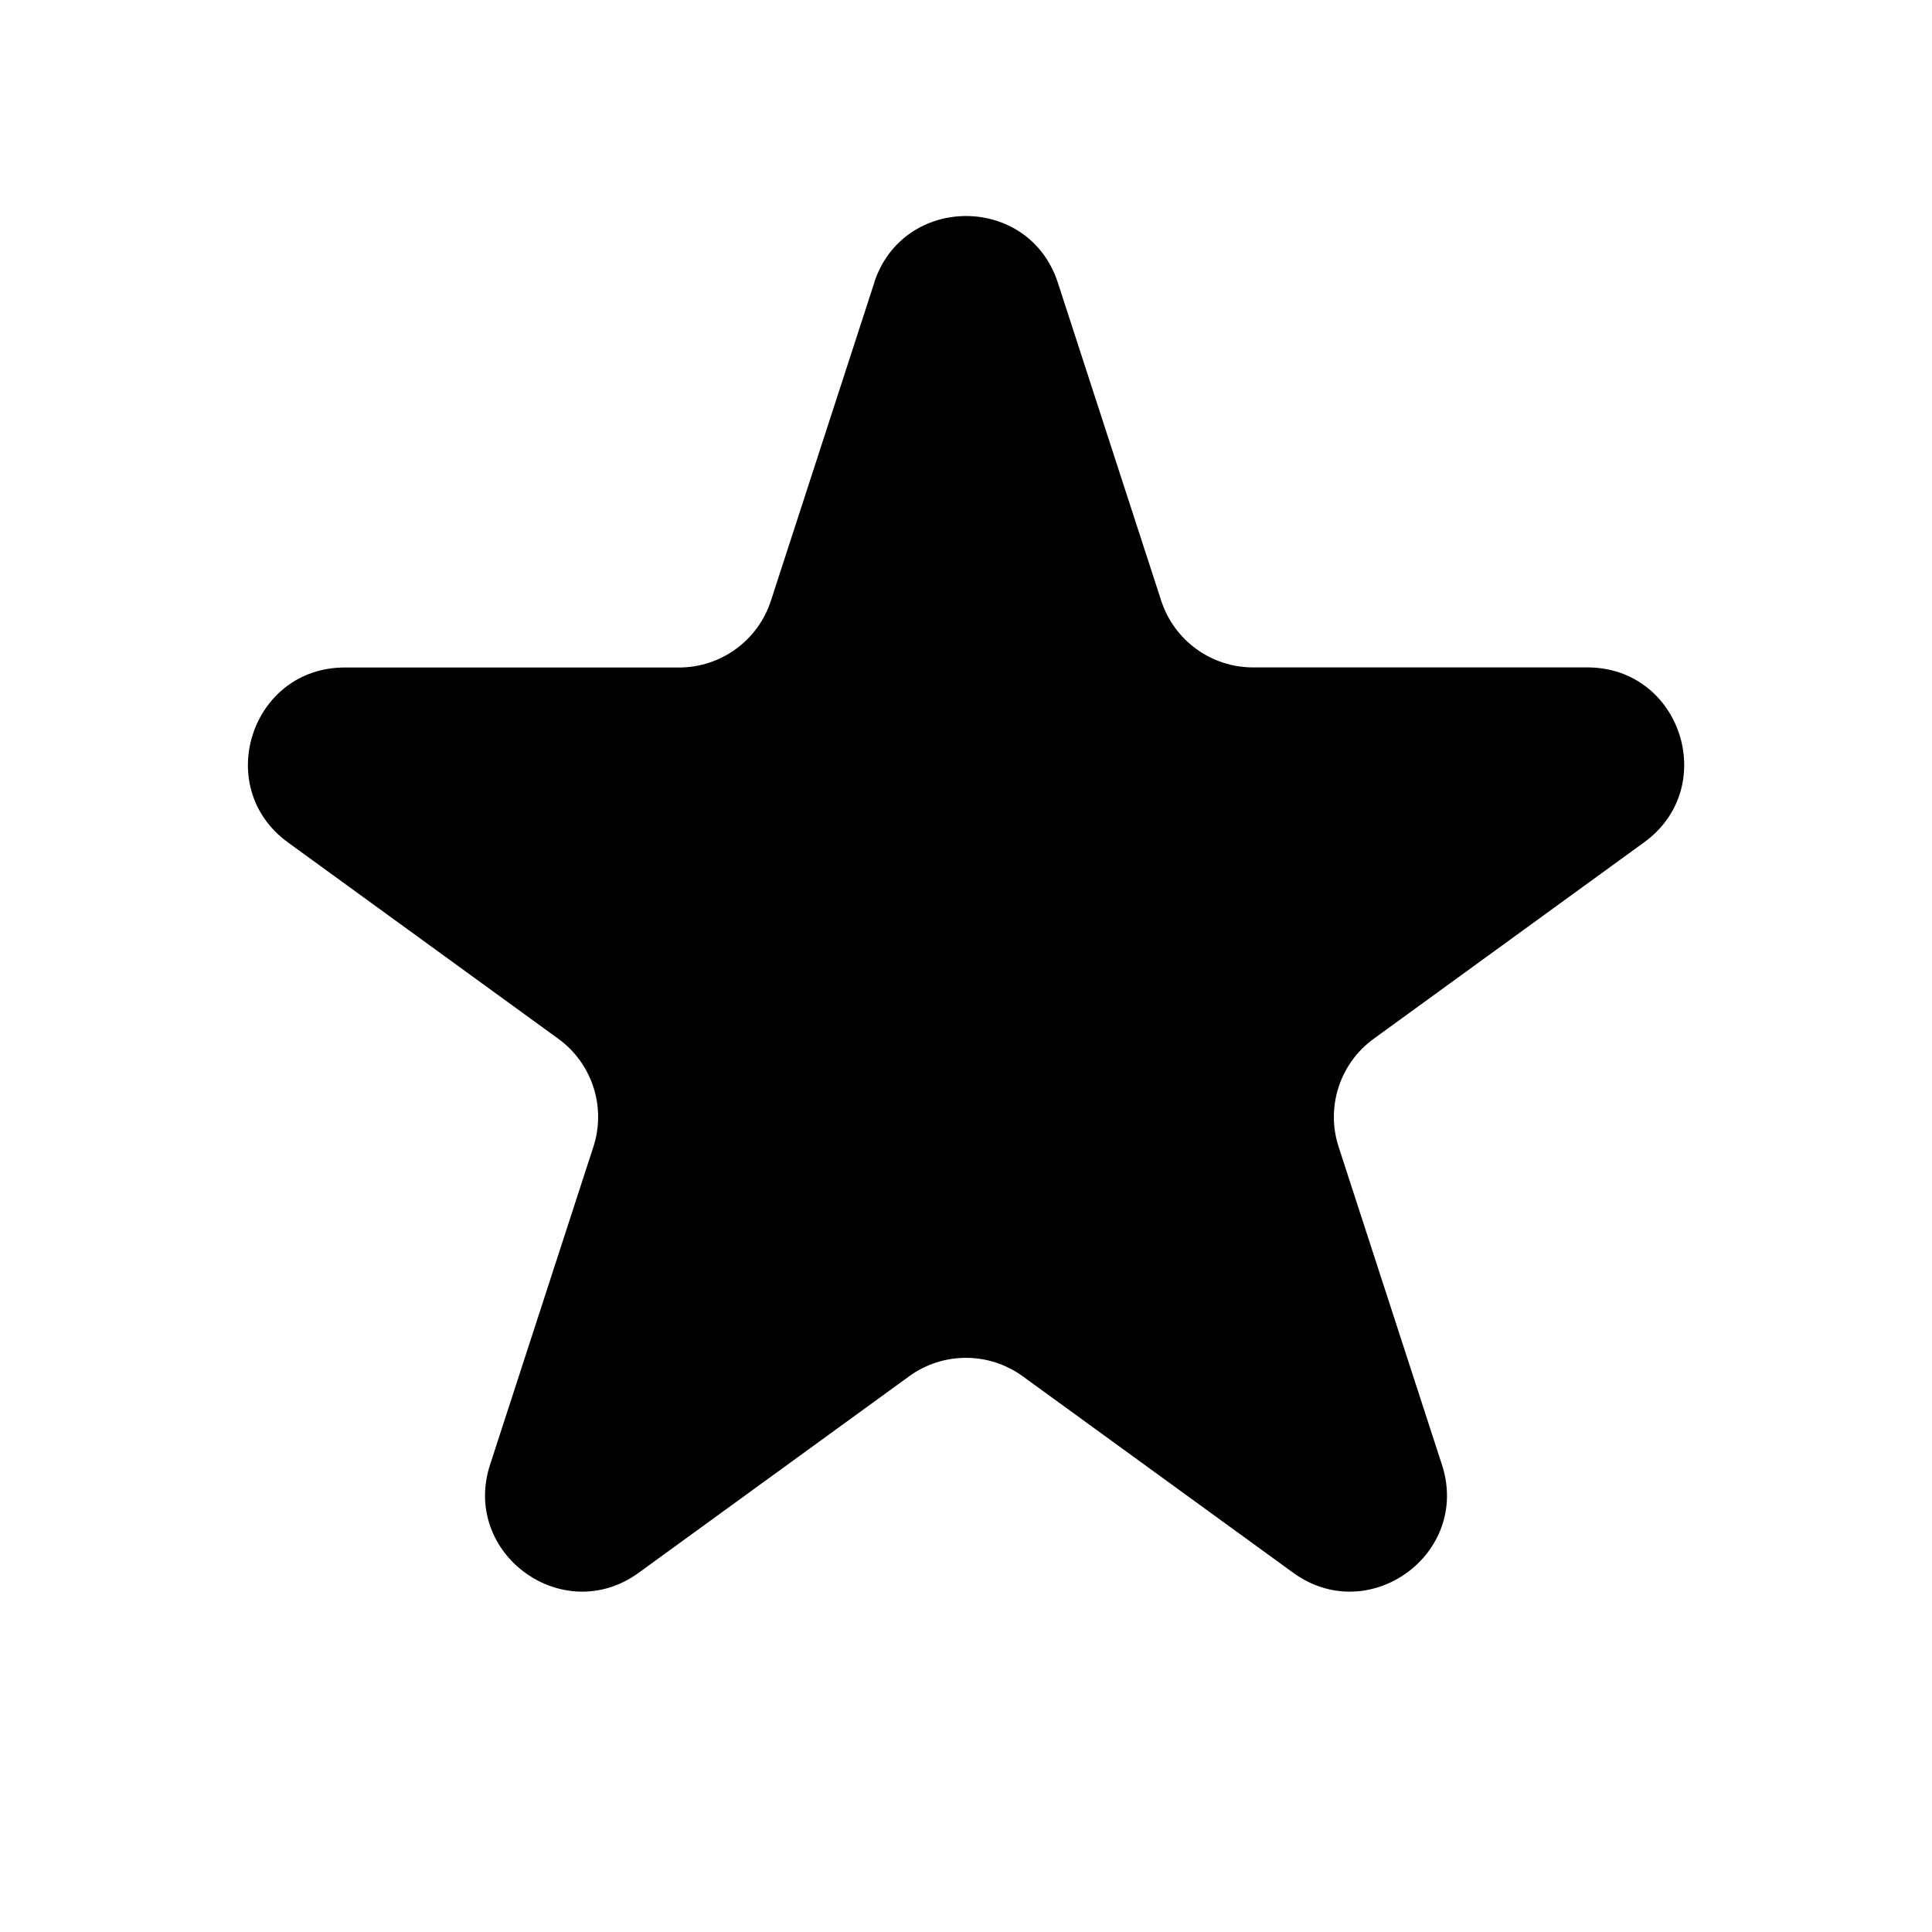
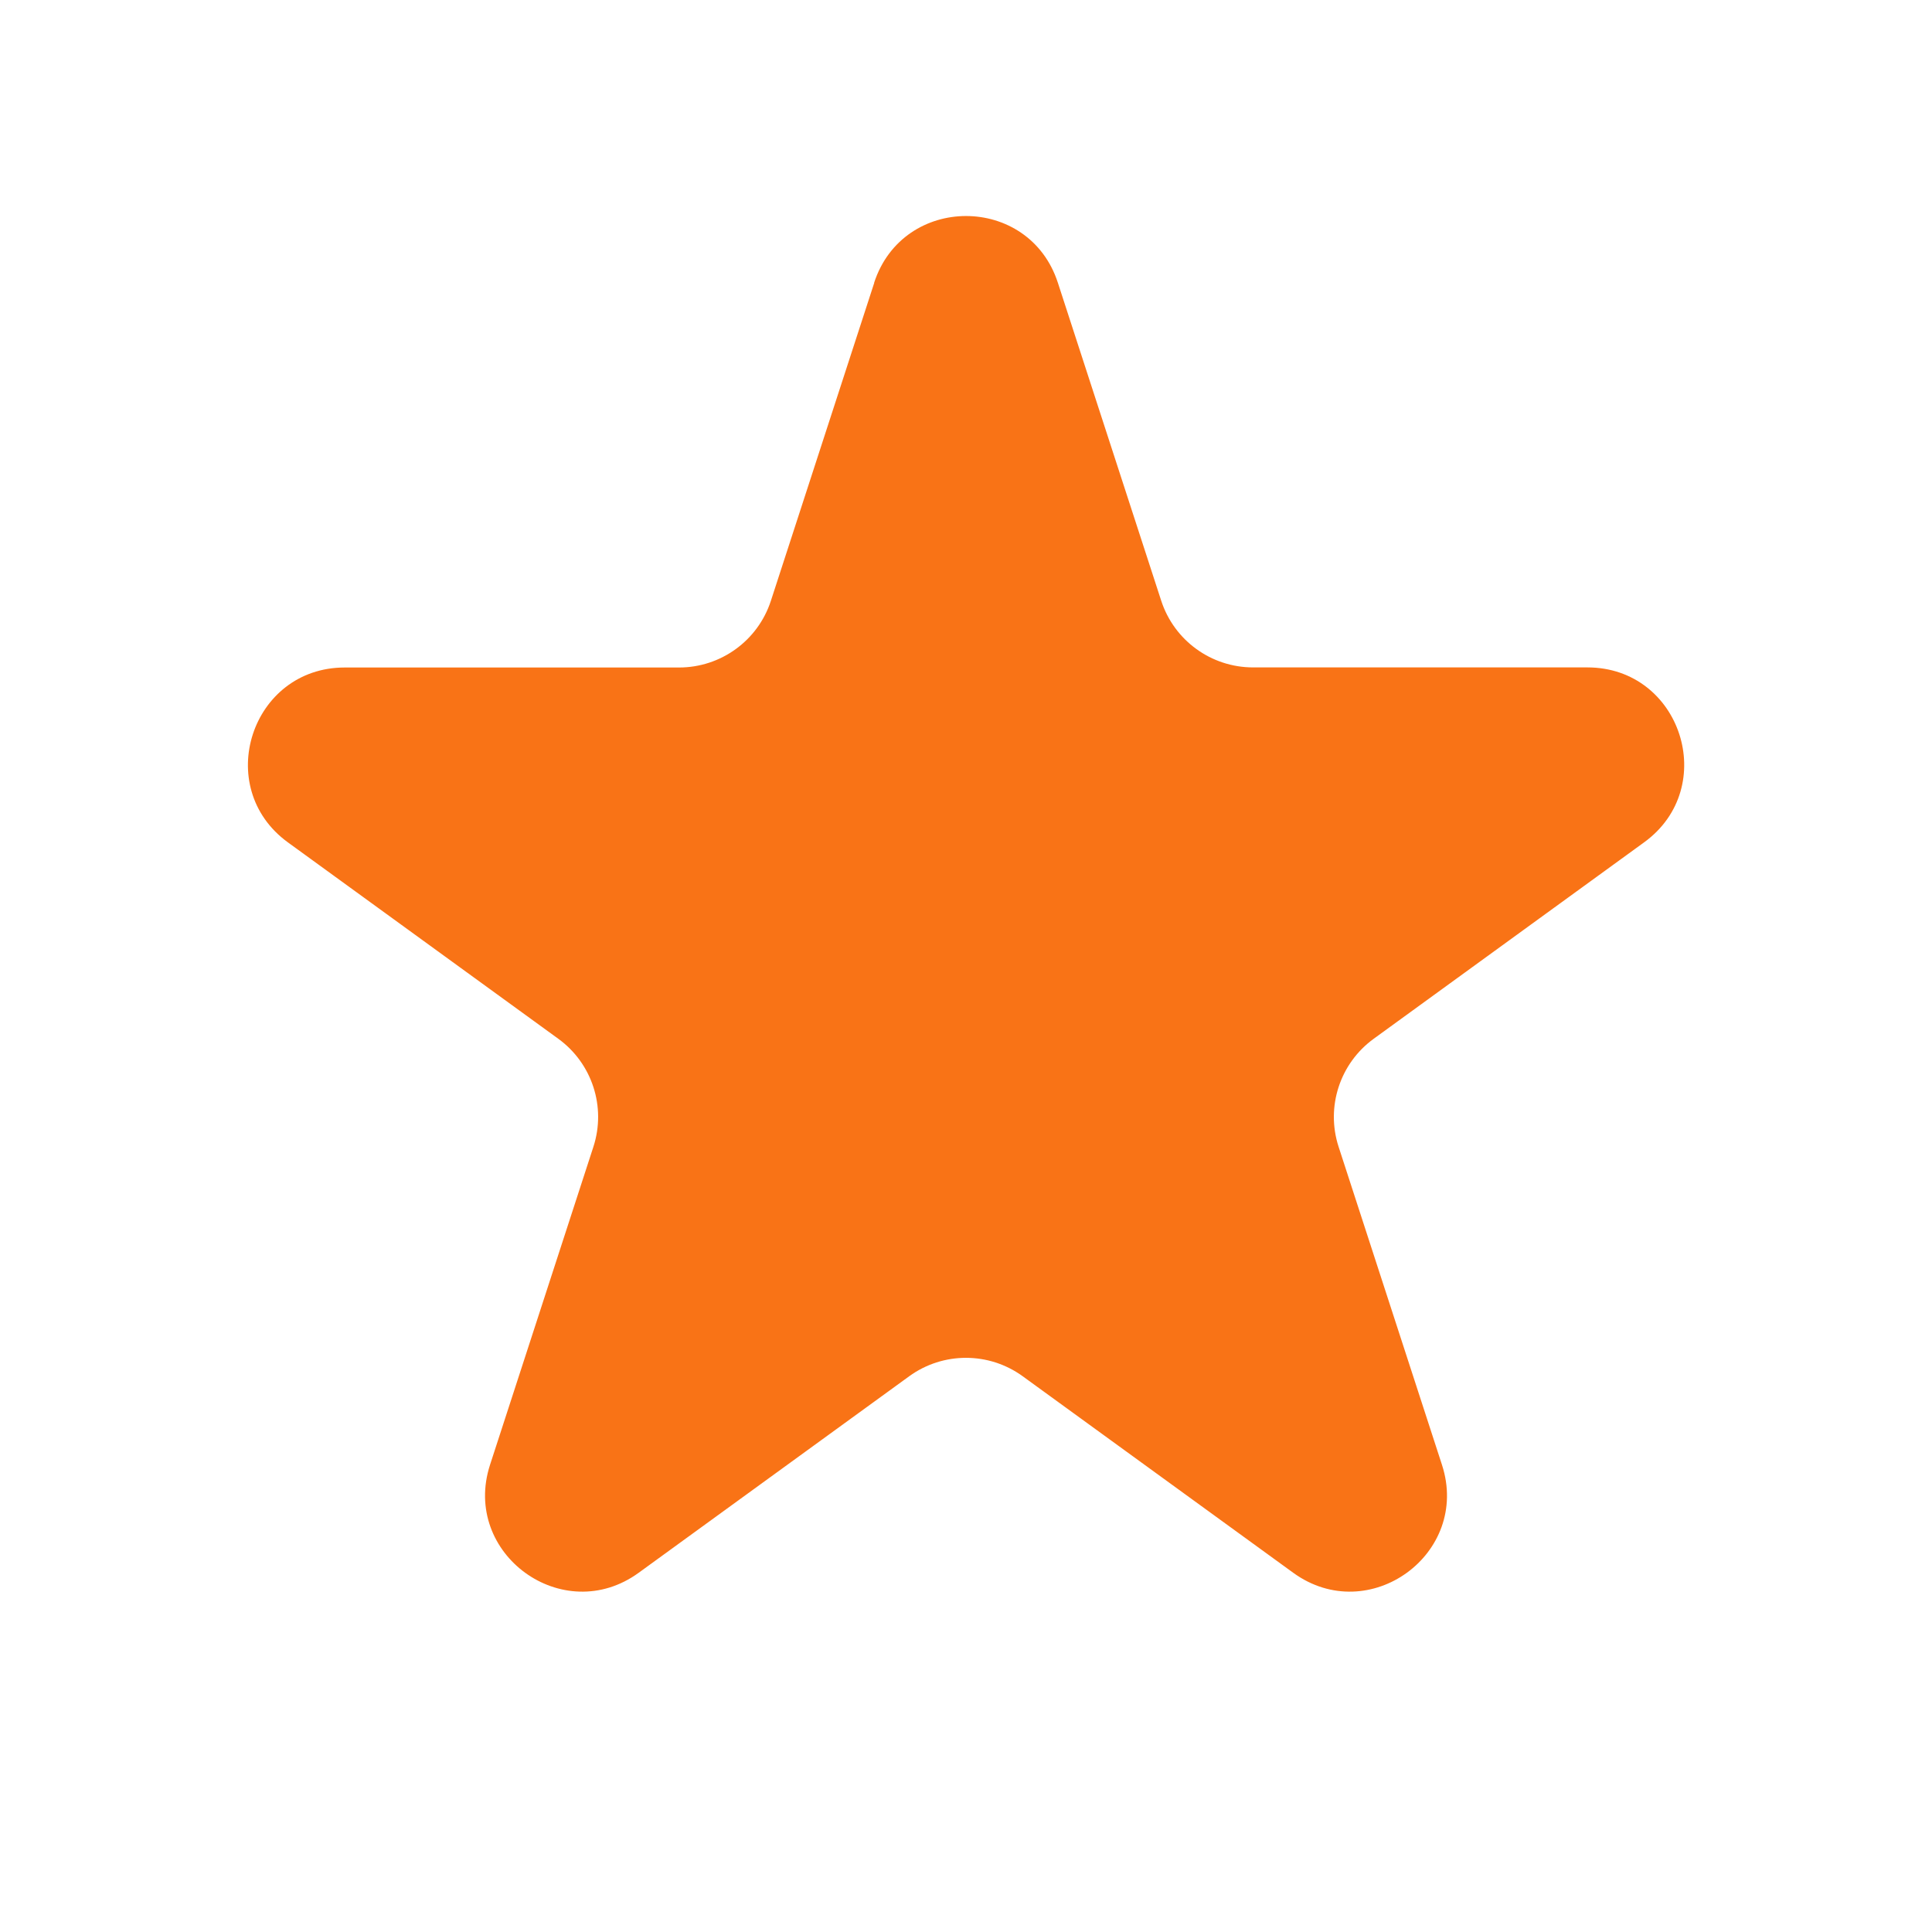
<svg xmlns="http://www.w3.org/2000/svg" class="block h-3 w-3 align-middle text-pink-600 sm:h-4 sm:w-4" viewBox="0 0 20 20" fill="currentColor">
-   <path d="M9.049 2.927c.3-.921 1.603-.921 1.902 0l1.07 3.292a1 1 0 00.95.69h3.462c.969 0 1.371 1.24.588 1.81l-2.8 2.034a1 1 0 00-.364 1.118l1.07 3.292c.3.921-.755 1.688-1.54 1.118l-2.8-2.034a1 1 0 00-1.175 0l-2.8 2.034c-.784.57-1.838-.197-1.539-1.118l1.07-3.292a1 1 0 00-.364-1.118L2.98 8.72c-.783-.57-.38-1.81.588-1.81h3.461a1 1 0 00.951-.69l1.07-3.292z" class="" />
+   <path fill="#f97316" d="M9.049 2.927c.3-.921 1.603-.921 1.902 0l1.07 3.292a1 1 0 00.95.69h3.462c.969 0 1.371 1.24.588 1.81l-2.8 2.034a1 1 0 00-.364 1.118l1.07 3.292c.3.921-.755 1.688-1.54 1.118l-2.8-2.034a1 1 0 00-1.175 0l-2.8 2.034c-.784.57-1.838-.197-1.539-1.118l1.07-3.292a1 1 0 00-.364-1.118L2.98 8.72c-.783-.57-.38-1.81.588-1.81h3.461a1 1 0 00.951-.69l1.07-3.292z" class="" />
</svg>
